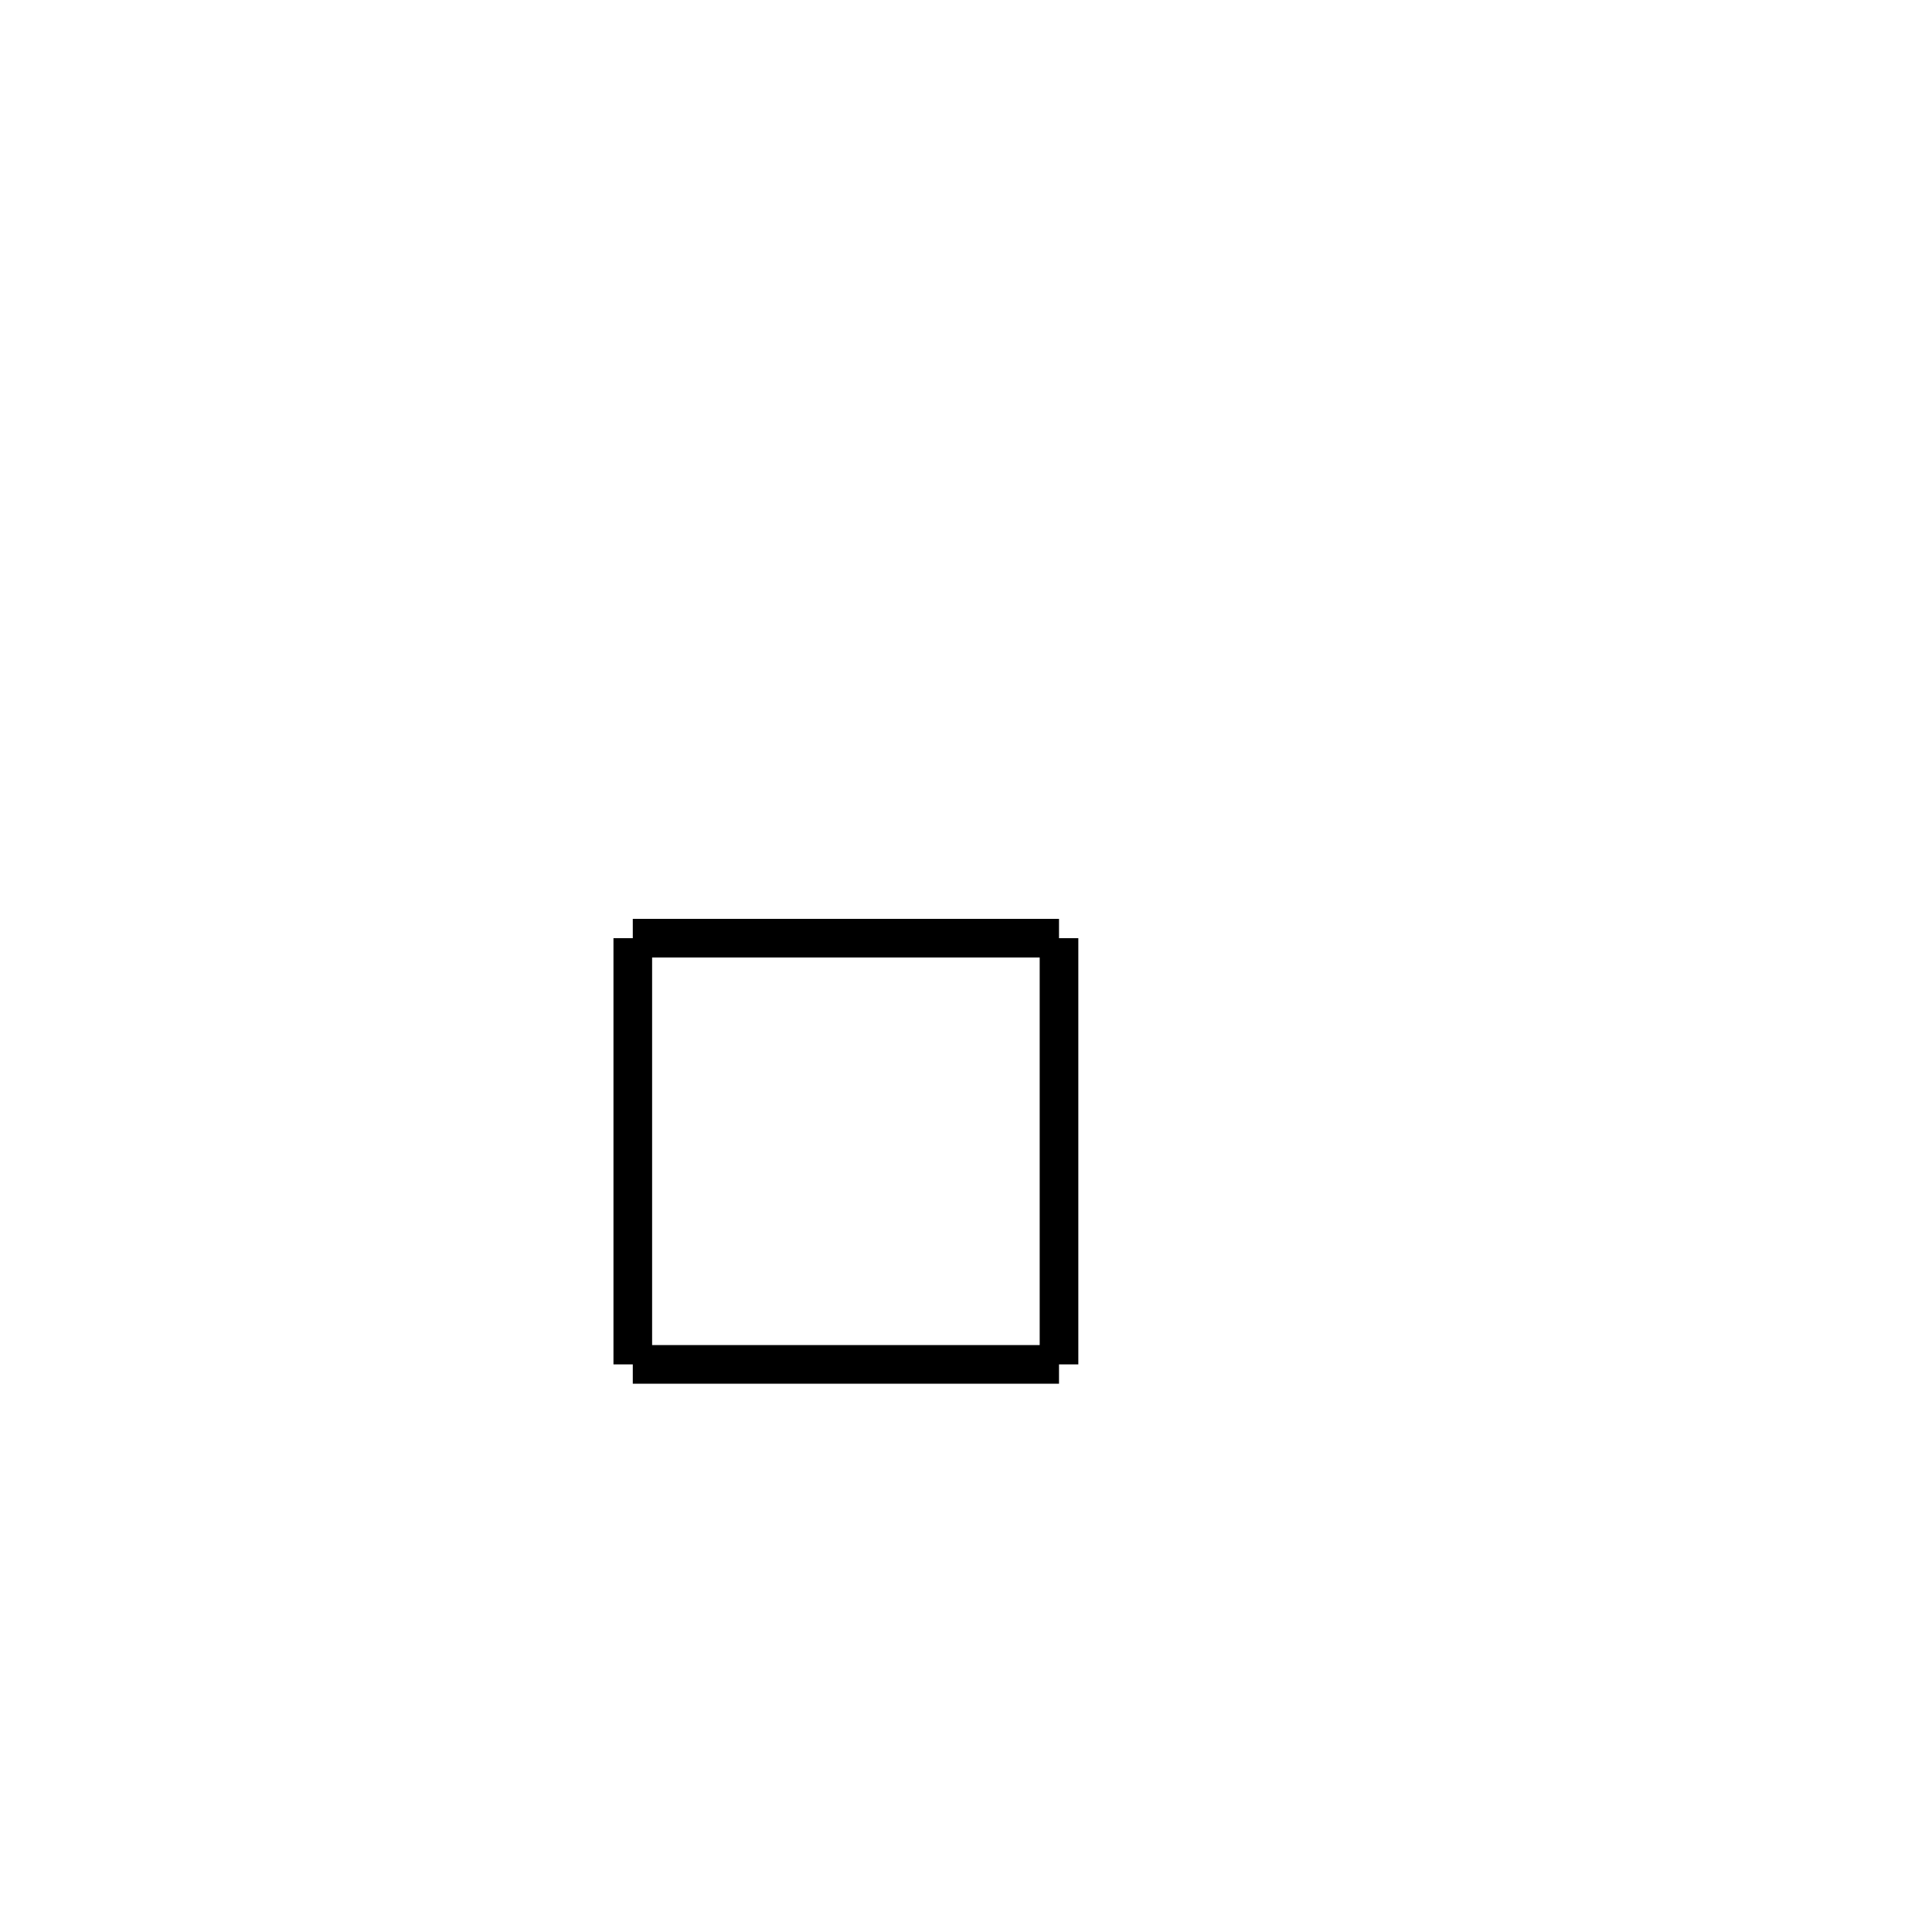
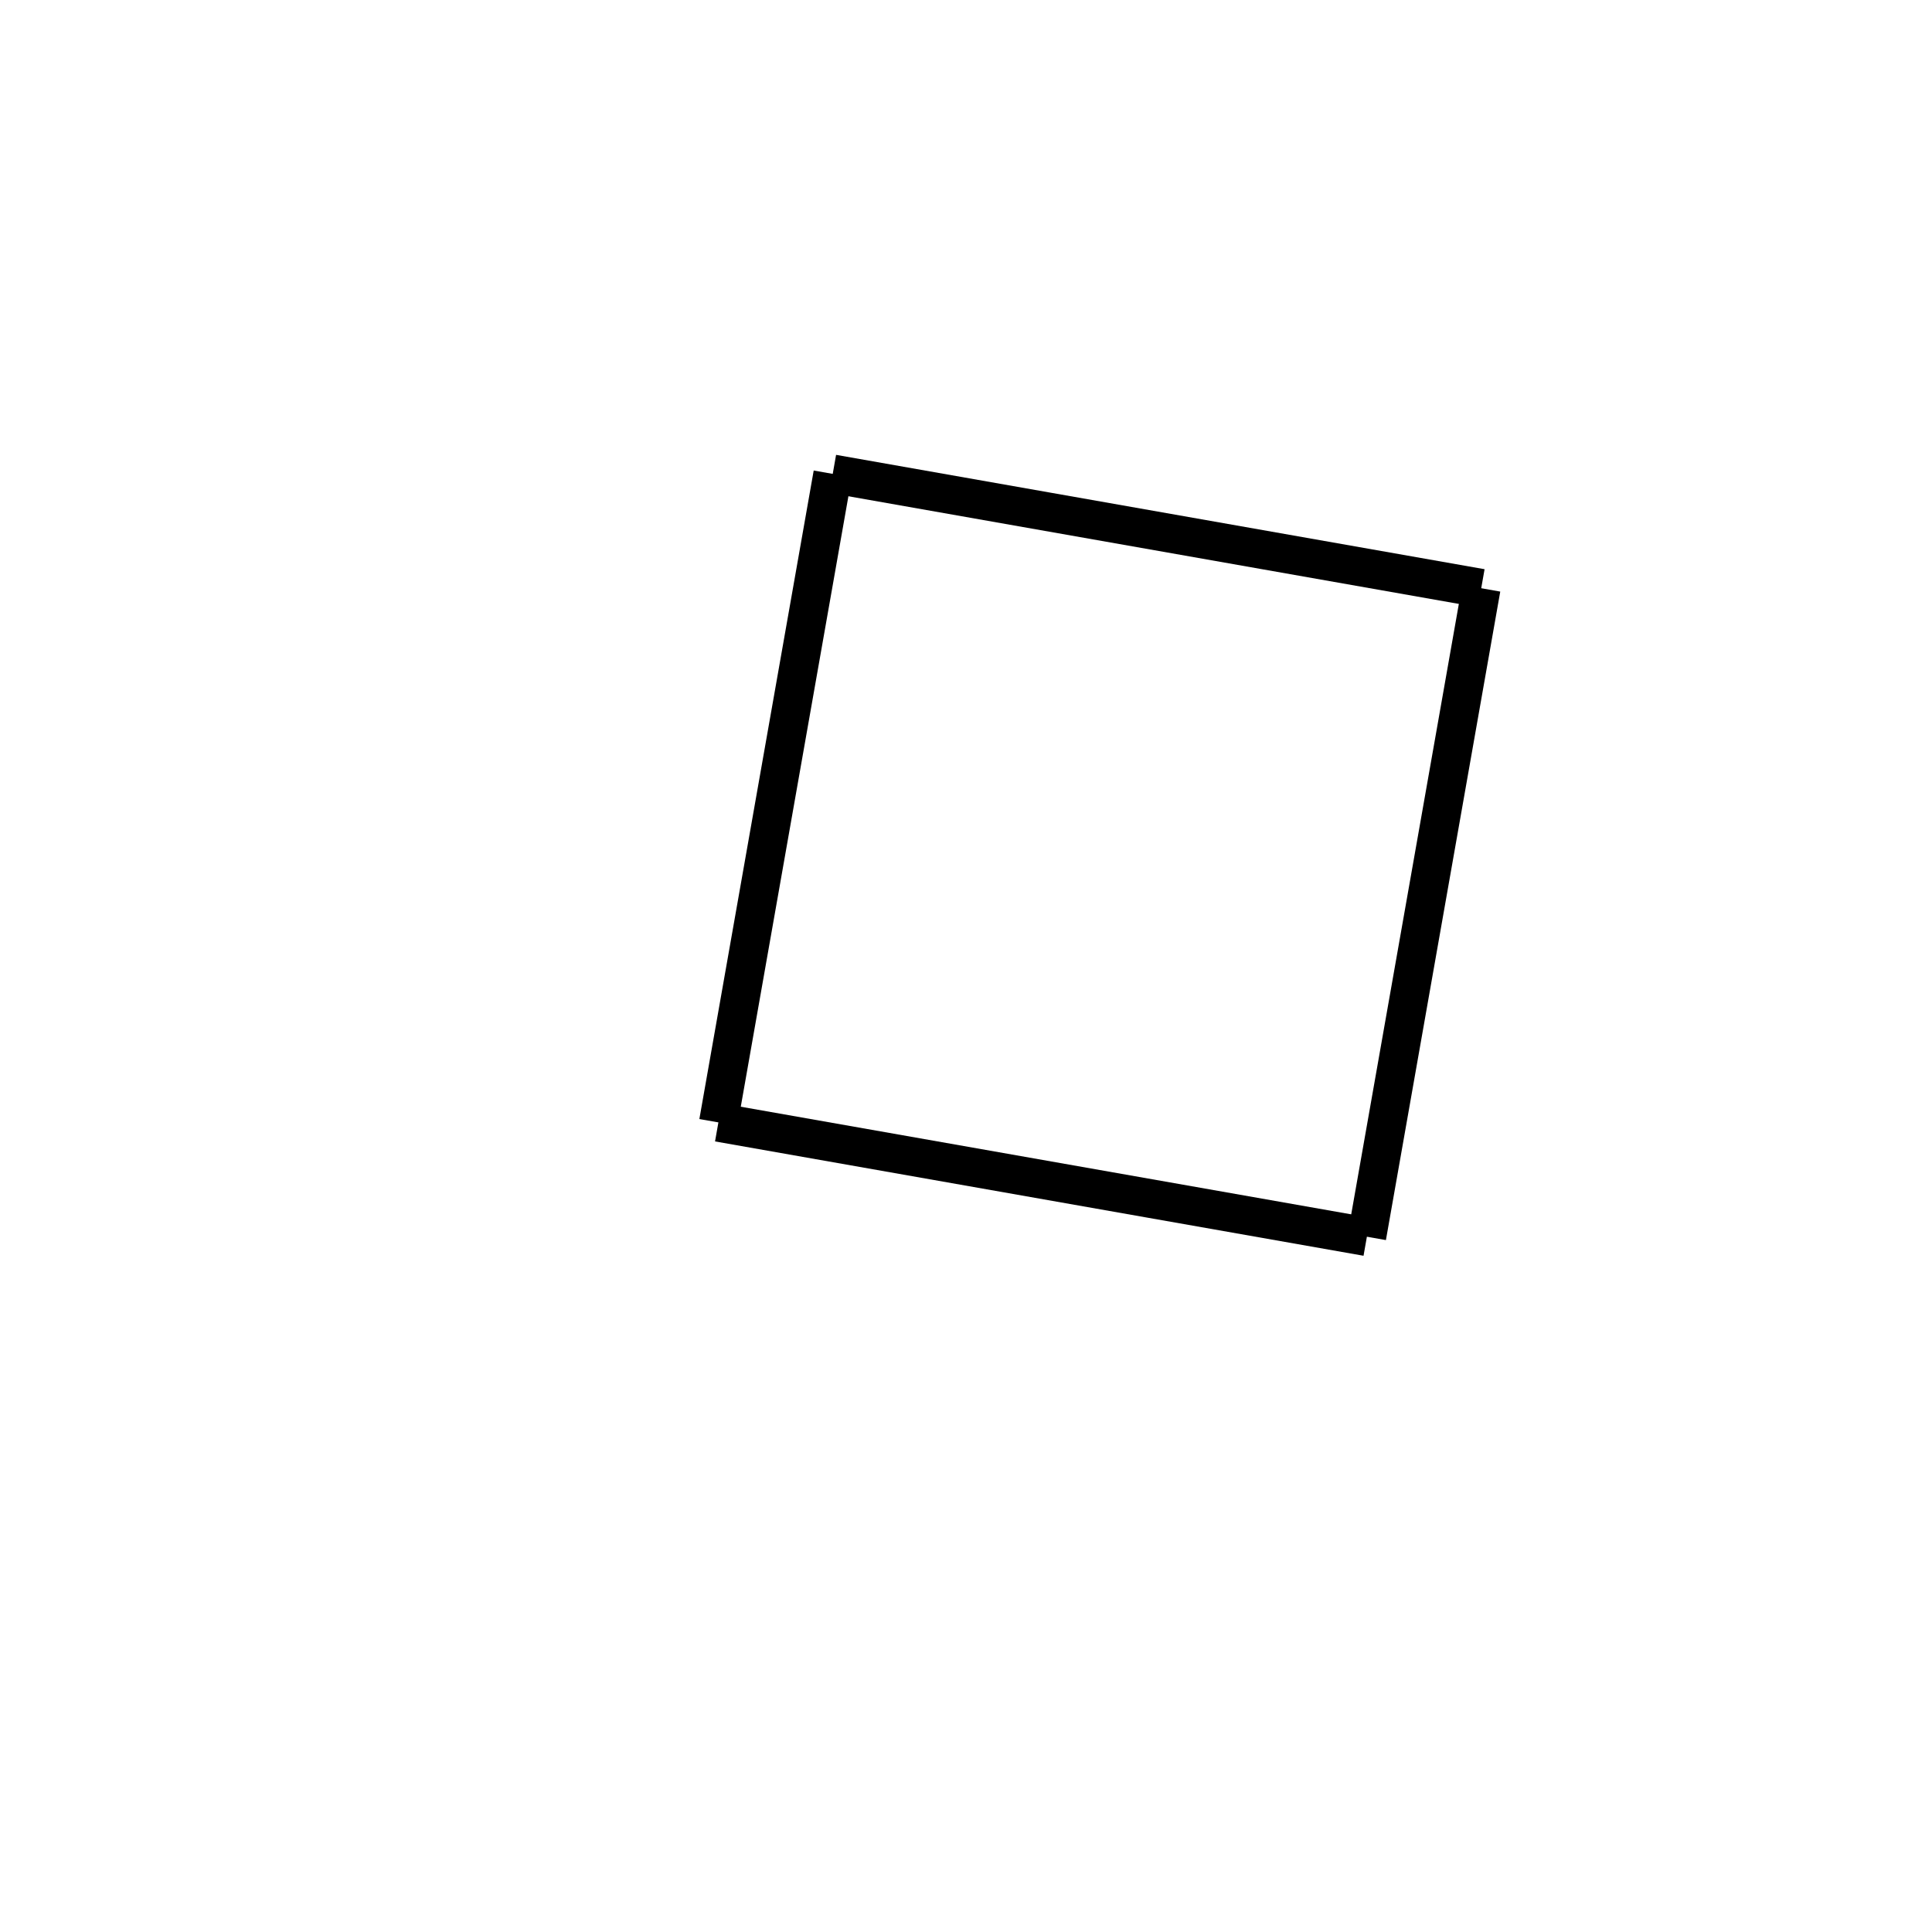
<svg xmlns="http://www.w3.org/2000/svg" height="100" width="100">
  <rect stroke-width="5" stroke="#ffffff" fill="#ffffff" height="100" width="100" y="0" x="0" />
-   <line x1="54.814" y1="48.56" x2="54.814" y2="70.621" stroke-width="2" stroke="black" />
-   <line x1="54.814" y1="70.621" x2="32.753" y2="70.621" stroke-width="2" stroke="black" />
-   <line x1="32.753" y1="48.56" x2="32.753" y2="70.621" stroke-width="2" stroke="black" />
-   <line x1="54.814" y1="48.56" x2="32.753" y2="48.56" stroke-width="2" stroke="black" />
+   <line x1="43.102" y1="24.528" x2="76.668" y2="30.447" stroke-width="2" stroke="black" />
+   <line x1="76.668" y1="30.447" x2="70.75" y2="64.013" stroke-width="2" stroke="black" />
+   <line x1="37.184" y1="58.095" x2="70.75" y2="64.013" stroke-width="2" stroke="black" />
+   <line x1="43.102" y1="24.528" x2="37.184" y2="58.095" stroke-width="2" stroke="black" />
</svg>
